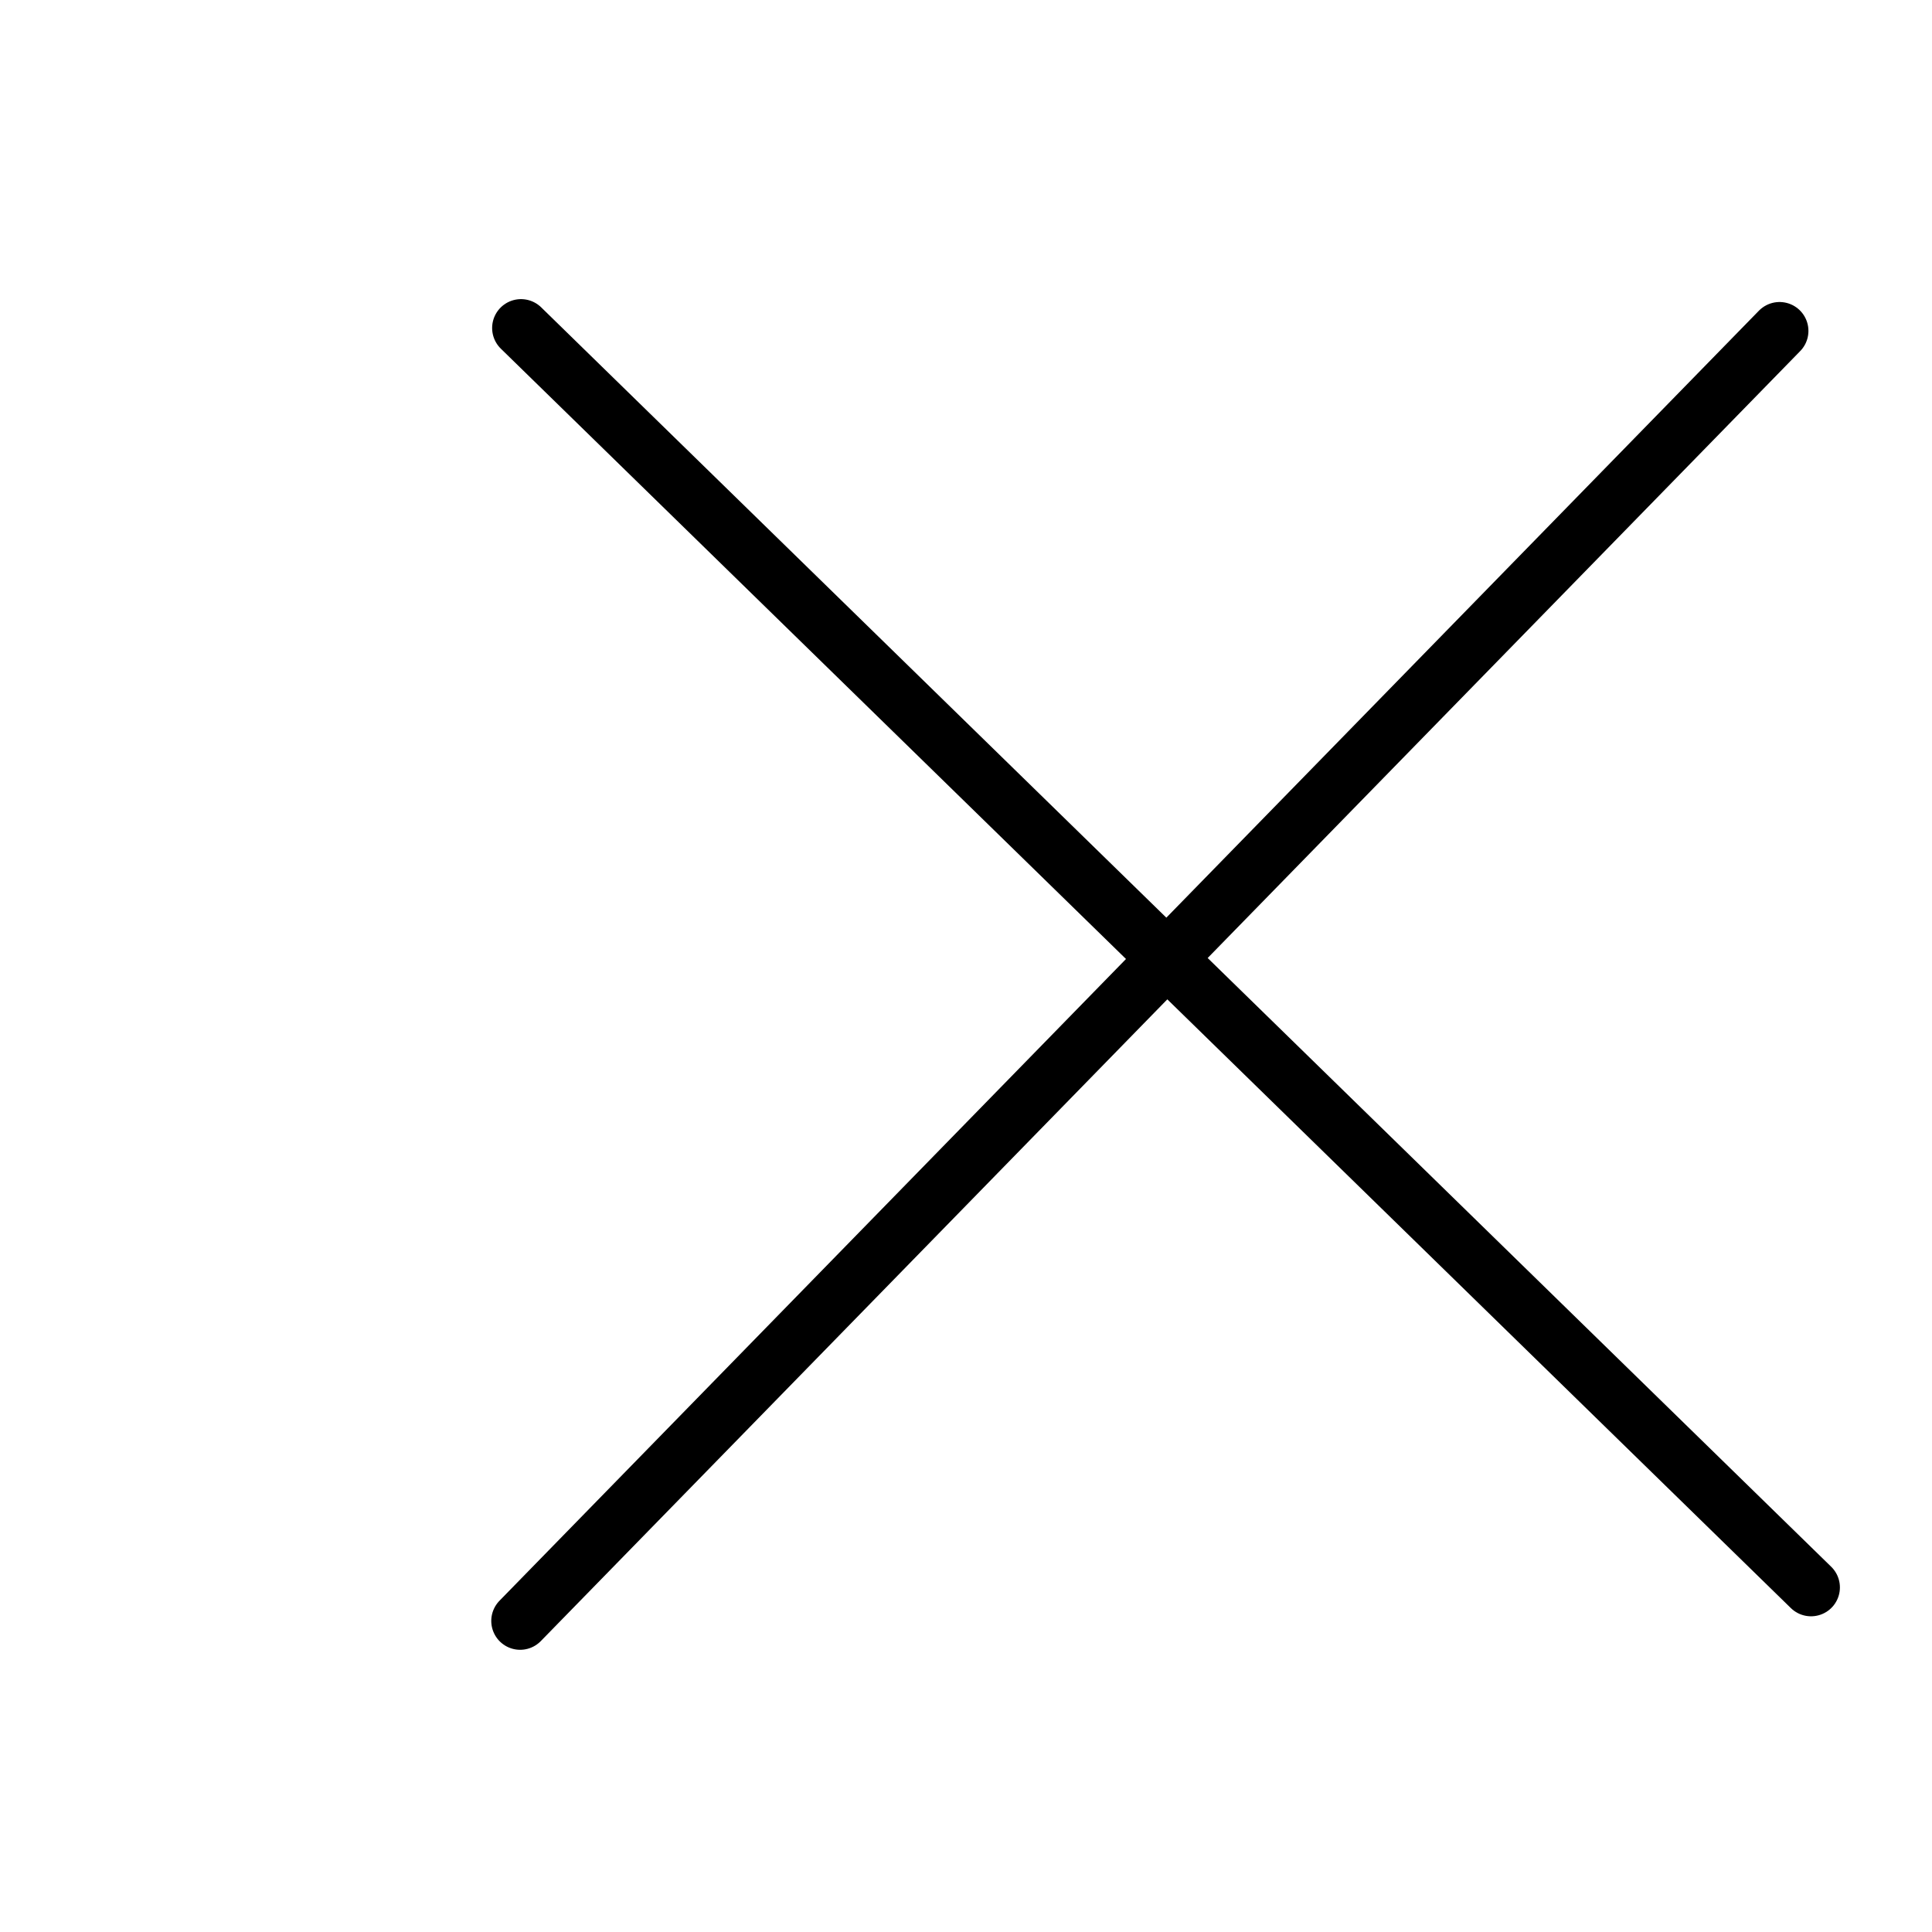
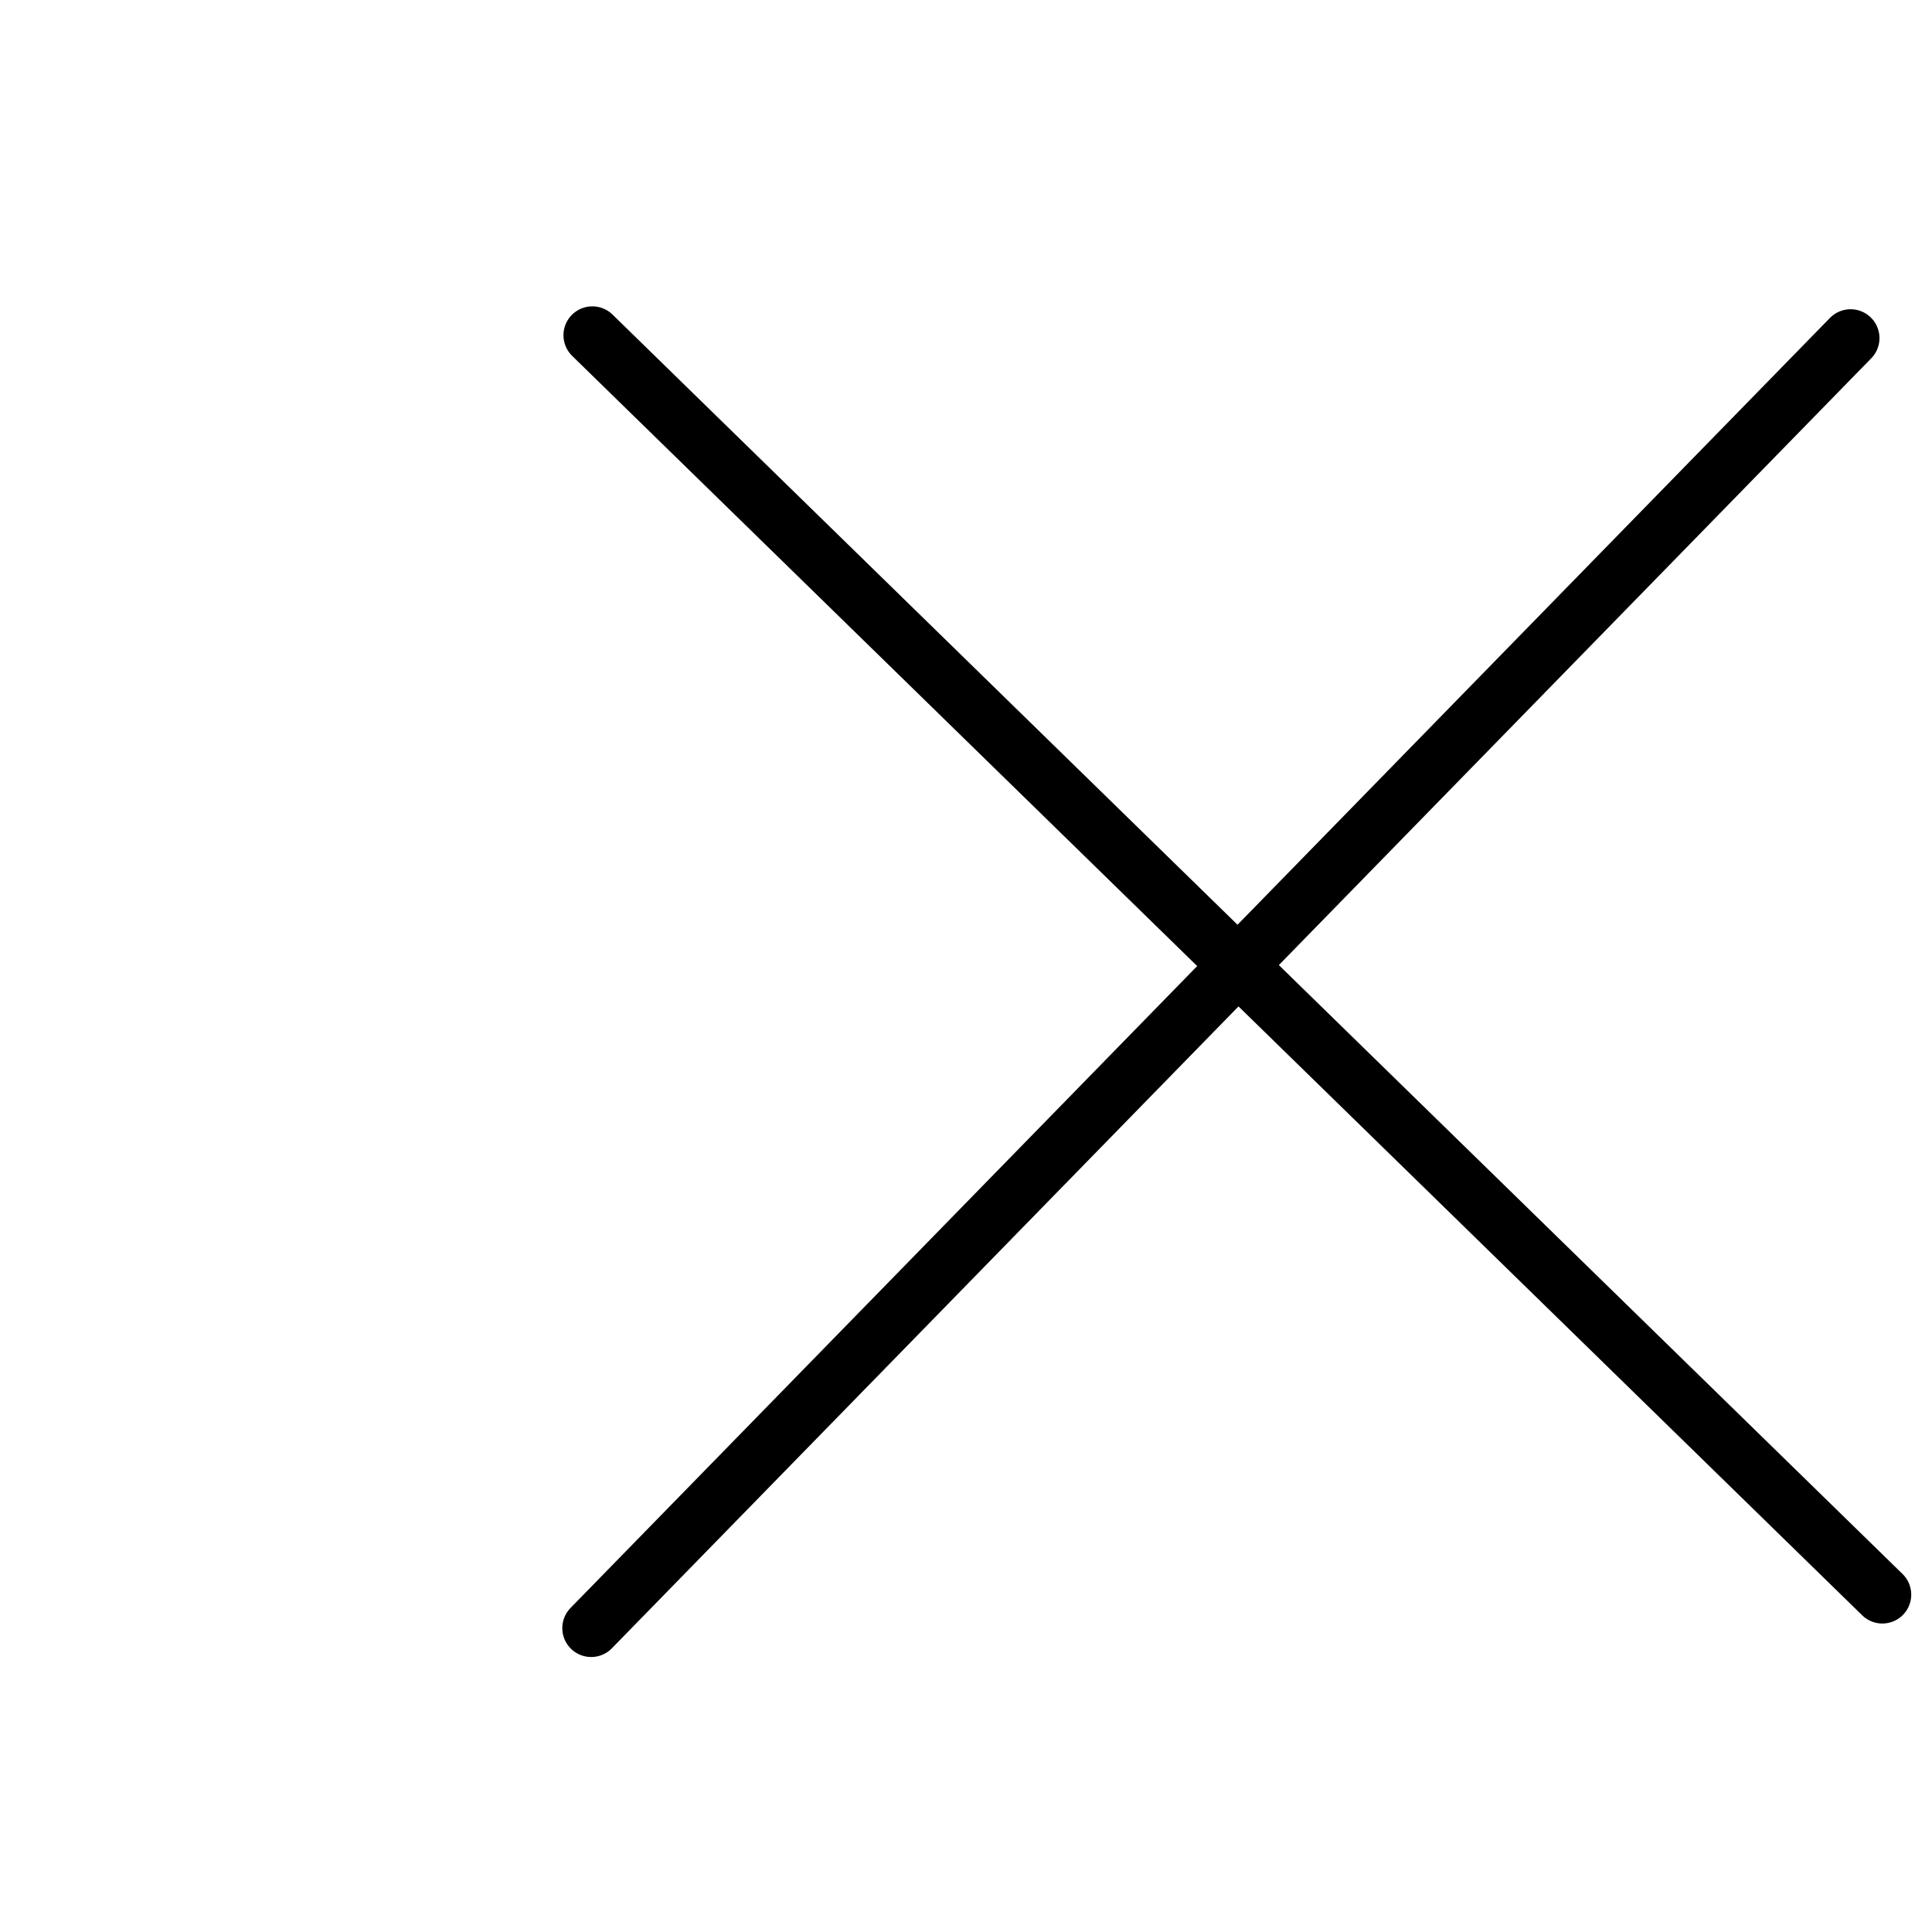
<svg xmlns="http://www.w3.org/2000/svg" xmlns:xlink="http://www.w3.org/1999/xlink" width="25.283" height="25.283" viewBox="0 0 6.69 6.69" version="1.1" id="svg8">
  <defs id="defs2">
    <linearGradient id="linearGradient1952">
      <stop style="stop-color:#000000;stop-opacity:1;" offset="0" id="stop1948" />
      <stop style="stop-color:#000000;stop-opacity:0;" offset="1" id="stop1950" />
    </linearGradient>
    <linearGradient xlink:href="#linearGradient1952" id="linearGradient1954" x1="32.866" y1="117.988" x2="37.429" y2="117.988" gradientUnits="userSpaceOnUse" />
  </defs>
  <g id="layer1" transform="translate(-31.84289,-114.6332)">
-     <path style="fill:url(#linearGradient1954);fill-opacity:1;stroke:#000000;stroke-width:0.2;stroke-linecap:round;stroke-linejoin:round;stroke-miterlimit:4;stroke-dasharray:none;stroke-opacity:1" d="m 38.005,115.779 c -4.361,4.467 -4.361,4.467 -4.361,4.467" id="path851-3" />
-     <path style="fill:#000000;fill-opacity:1;stroke:#000000;stroke-width:0.2;stroke-linecap:round;stroke-linejoin:round;stroke-miterlimit:4;stroke-dasharray:none;stroke-opacity:1" d="m 38.114,120.13 c -4.467,-4.361 -4.467,-4.361 -4.467,-4.361" id="path851-1-5" />
+     <path style="fill:url(#linearGradient1954);fill-opacity:1;stroke:#000000;stroke-width:0.2;stroke-linecap:round;stroke-linejoin:round;stroke-miterlimit:4;stroke-dasharray:none;stroke-opacity:1" d="m 38.251,115.804 c -4.361,4.467 -4.361,4.467 -4.361,4.467" id="path851-3" />
+     <path style="fill:#000000;fill-opacity:1;stroke:#000000;stroke-width:0.2;stroke-linecap:round;stroke-linejoin:round;stroke-miterlimit:4;stroke-dasharray:none;stroke-opacity:1" d="m 38.361,120.155 c -4.467,-4.361 -4.467,-4.361 -4.467,-4.361" id="path851-1-5" />
  </g>
</svg>
